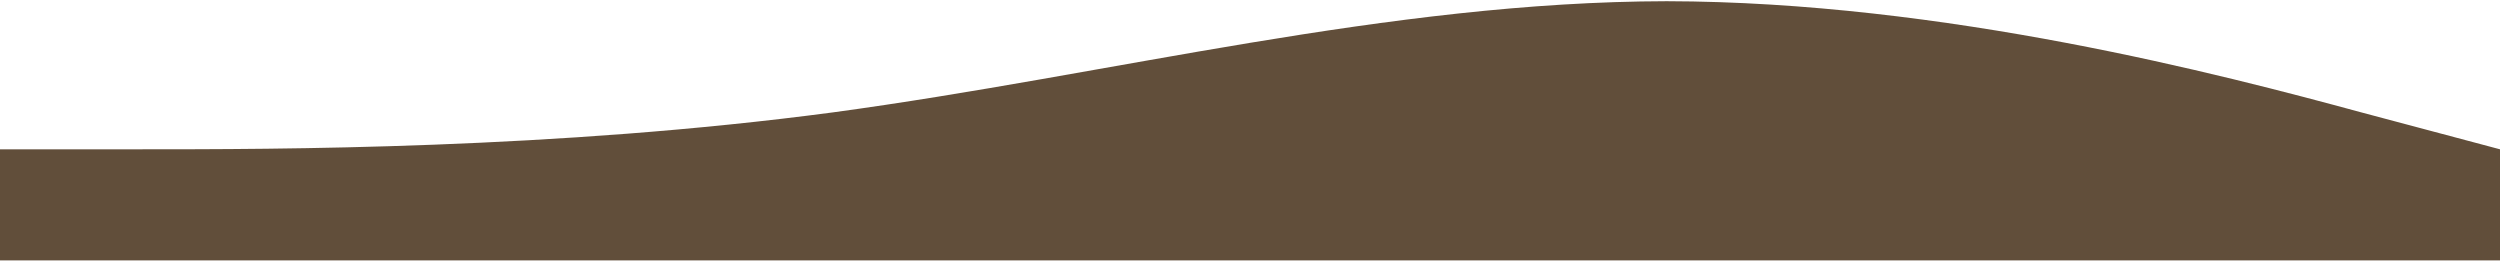
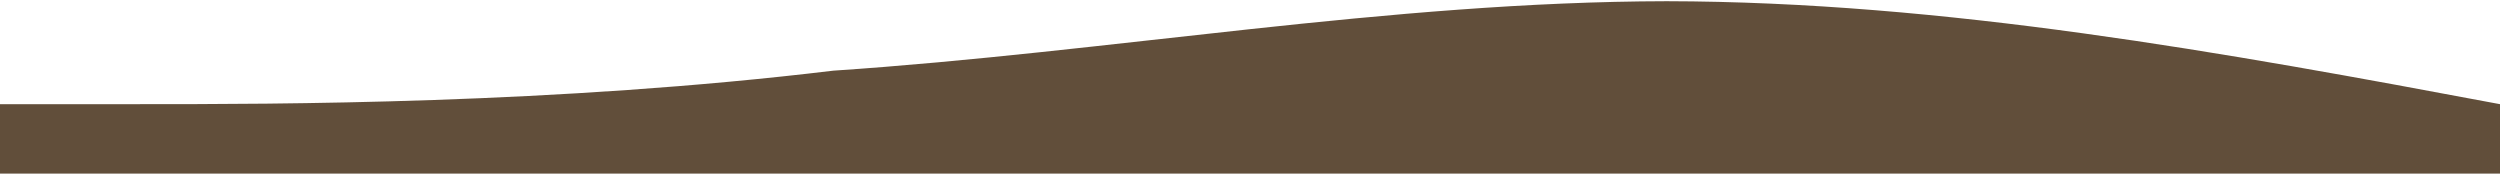
- <svg xmlns="http://www.w3.org/2000/svg" viewBox="0 0 1440 150" preserveAspectRatio="xMaxYMin slice">
-   <path fill="#614e3a" fill-opacity="1" d="M0,86L80,86C160,86,320,86,480,64.7C640,43,800,1,960,0.7C1120,1,1280,43,1360,64.7L1440,86L1440,150L1360,150C1280,150,1120,150,960,150C800,150,640,150,480,150C320,150,160,150,80,150L0,150Z" />
+ <svg xmlns="http://www.w3.org/2000/svg" viewBox="0 0 1440 100" preserveAspectRatio="xMidYMin slice">
+   <path fill="#614e3a" fill-opacity="1" d="M0,60L80,60C160,60,320,60,480,40.7C640,30,800,1,960,0.7C1120,1,1280,30,1440,60L1440,100L0,100Z" />
</svg>
